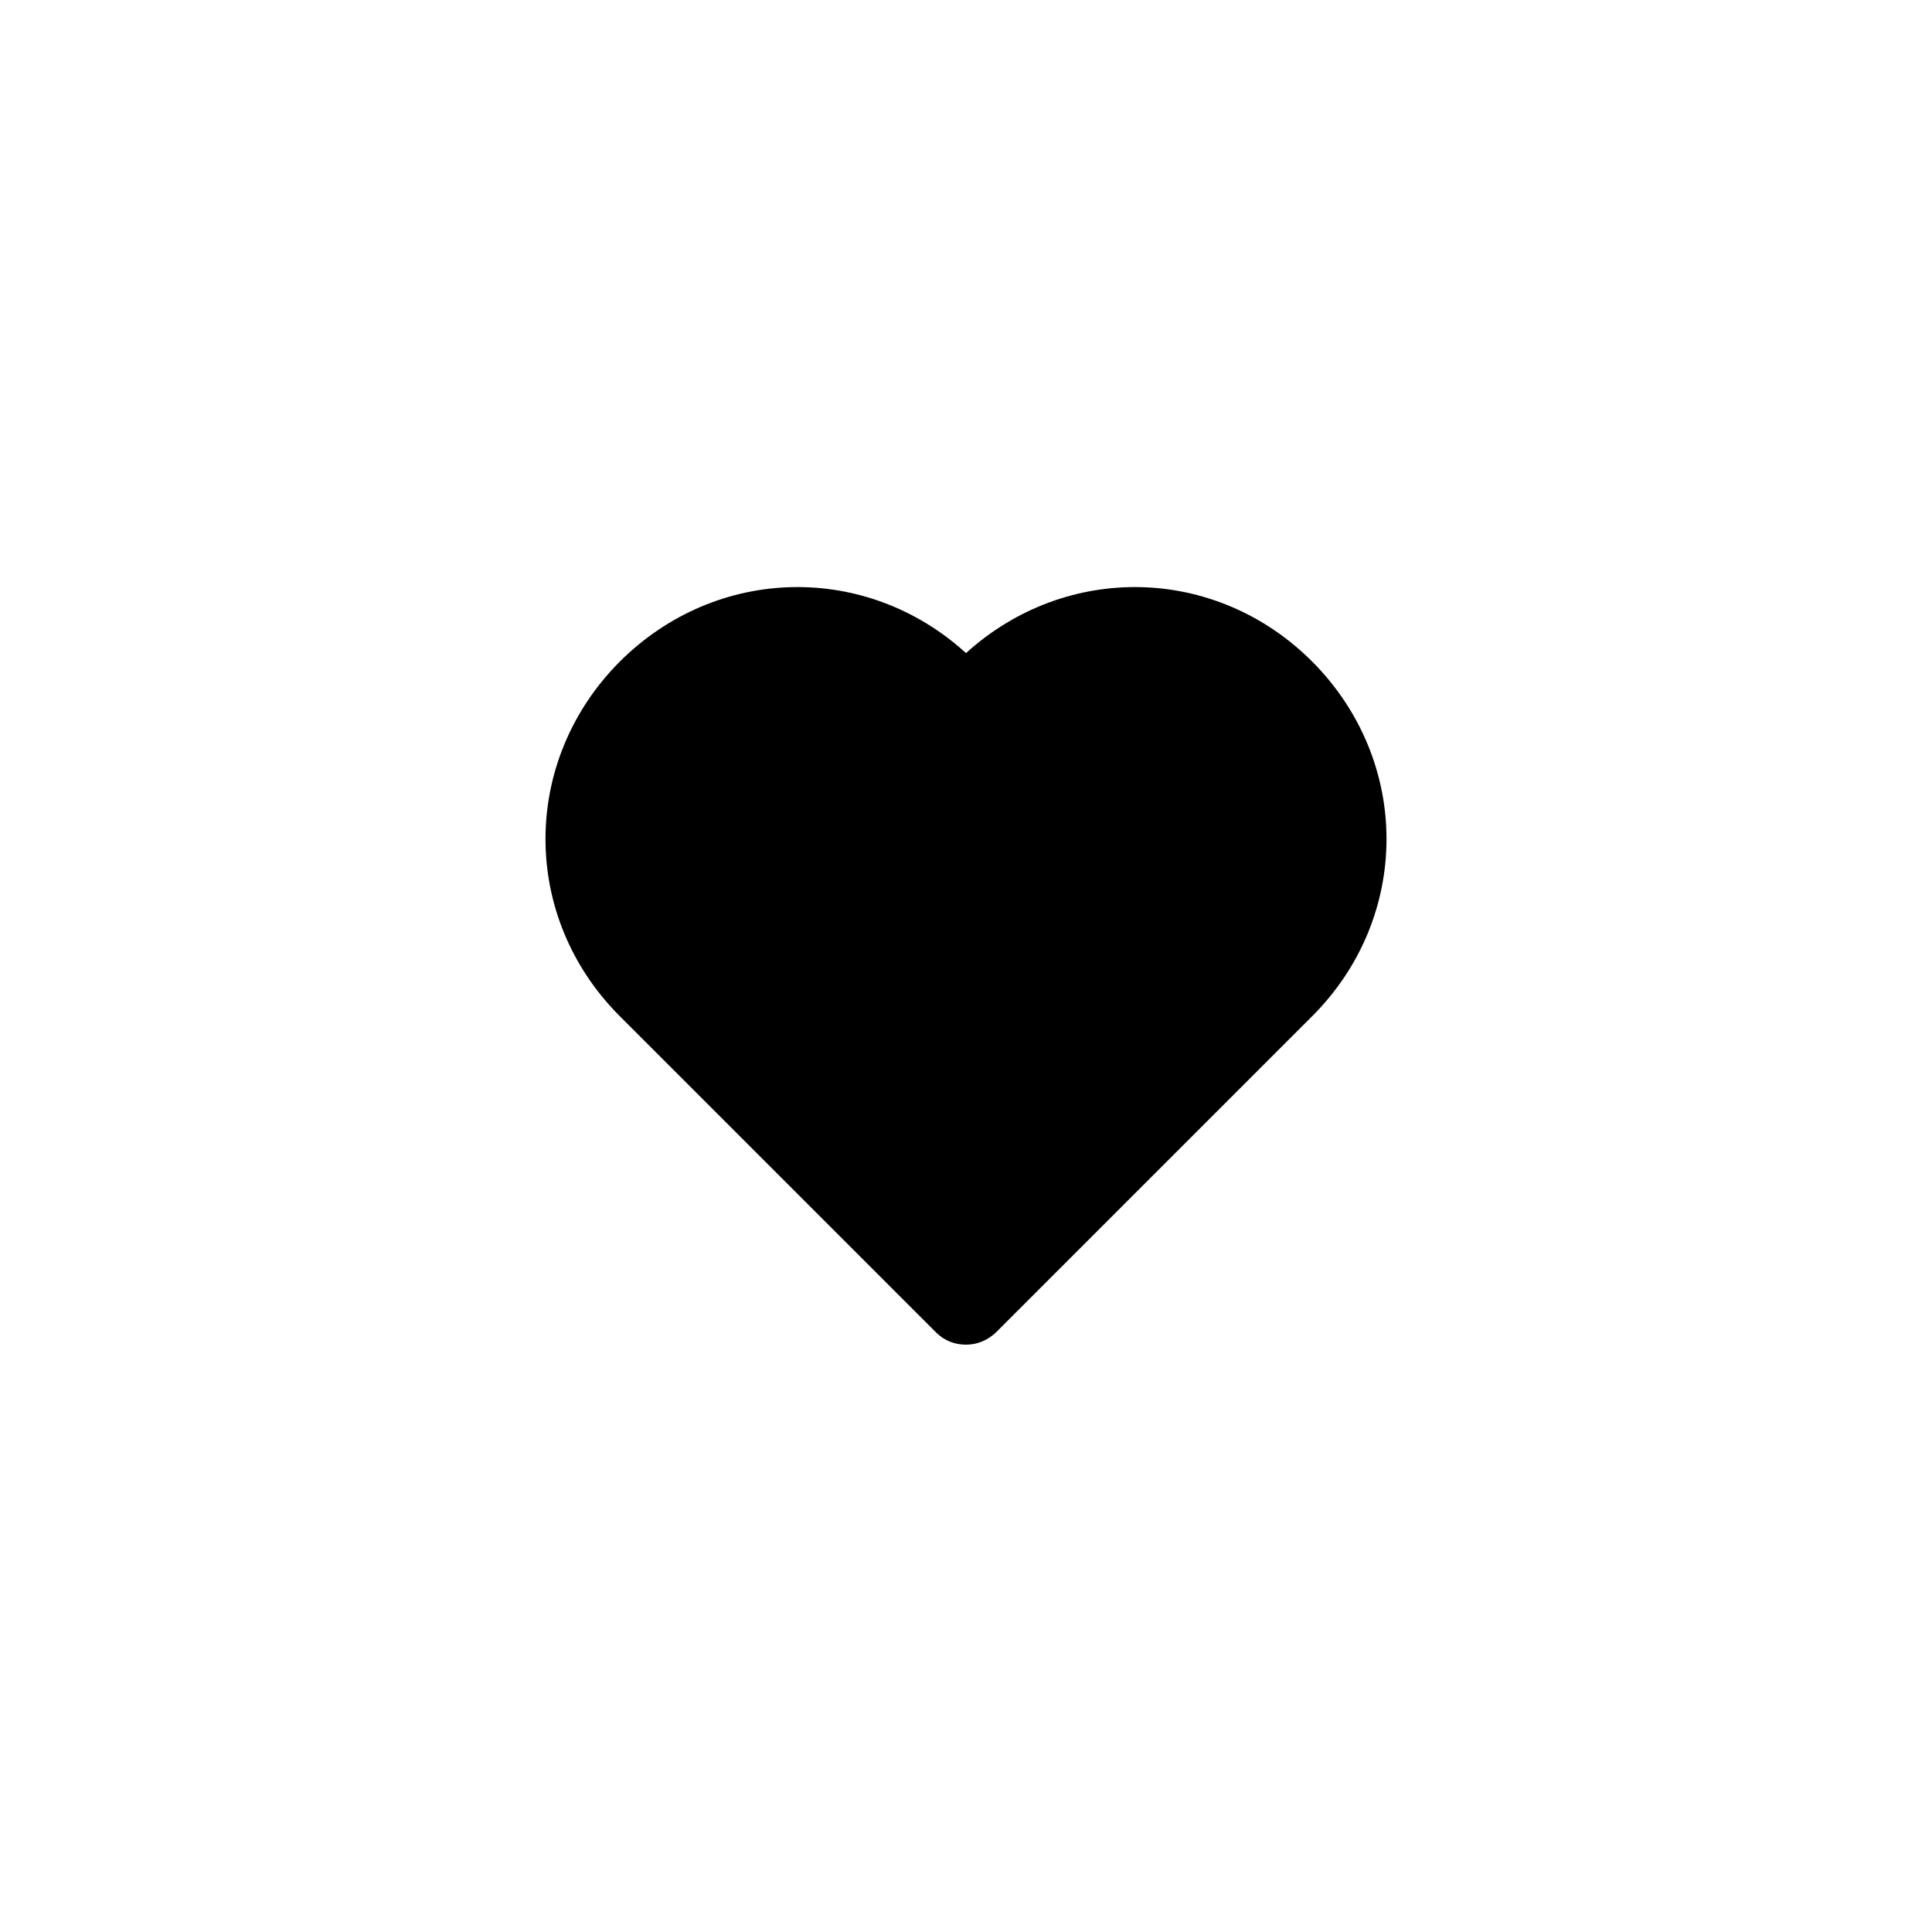
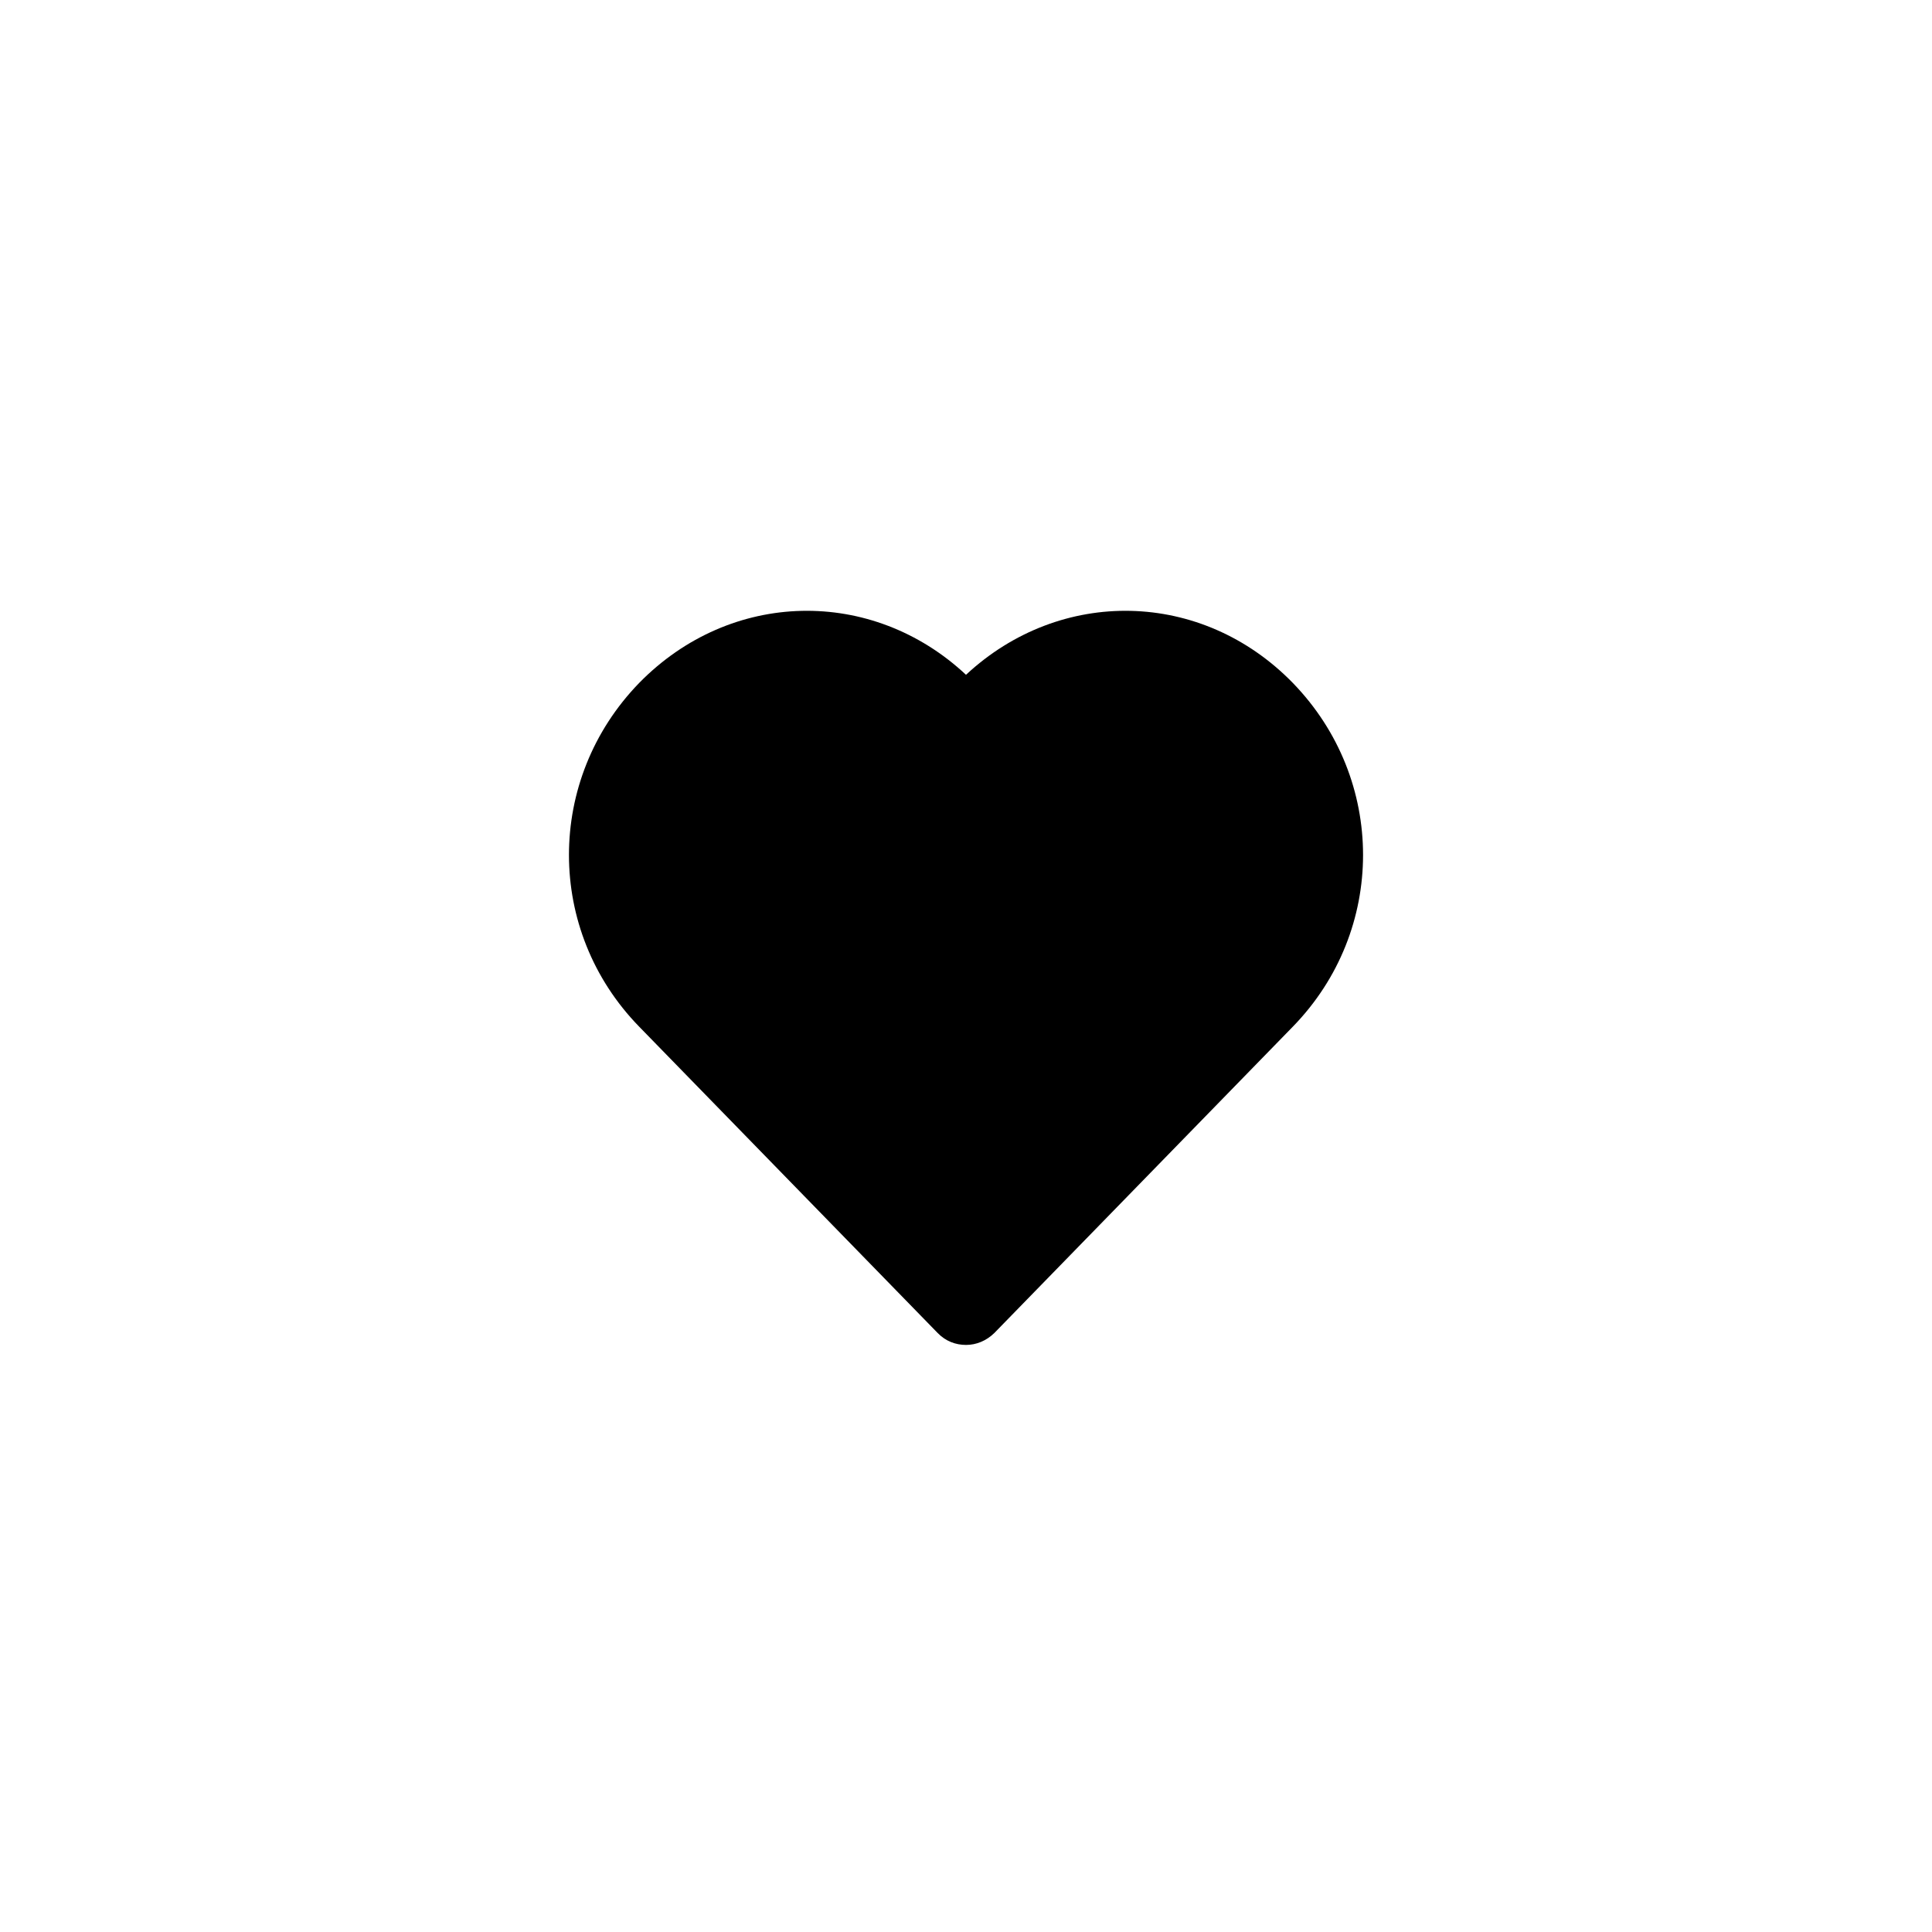
<svg xmlns="http://www.w3.org/2000/svg" width="42" height="42" viewBox="0 0 42 42" fill="none">
-   <path d="M20.349 28.966C20.532 29.149 20.762 29.232 21 29.232C21.238 29.232 21.467 29.14 21.651 28.966L28.526 22.091C30.68 19.937 30.68 16.545 28.526 14.382C26.427 12.283 23.172 12.227 21 14.198C18.837 12.227 15.582 12.283 13.474 14.382C11.32 16.545 11.32 19.937 13.474 22.091L20.349 28.966Z" fill="currentColor" />
+   <g transform="translate(11.86 12.76) scale(0.944214 0.969004) translate(-11.3199 -12.2275)">
+     <path d="M20.349 28.966C20.532 29.149 20.762 29.232 21 29.232C21.238 29.232 21.467 29.14 21.651 28.966L28.526 22.091C30.68 19.937 30.68 16.545 28.526 14.382C26.427 12.283 23.172 12.227 21 14.198C18.837 12.227 15.582 12.283 13.474 14.382C11.32 16.545 11.32 19.937 13.474 22.091L20.349 28.966Z" fill="currentColor" />
+   </g>
</svg>
